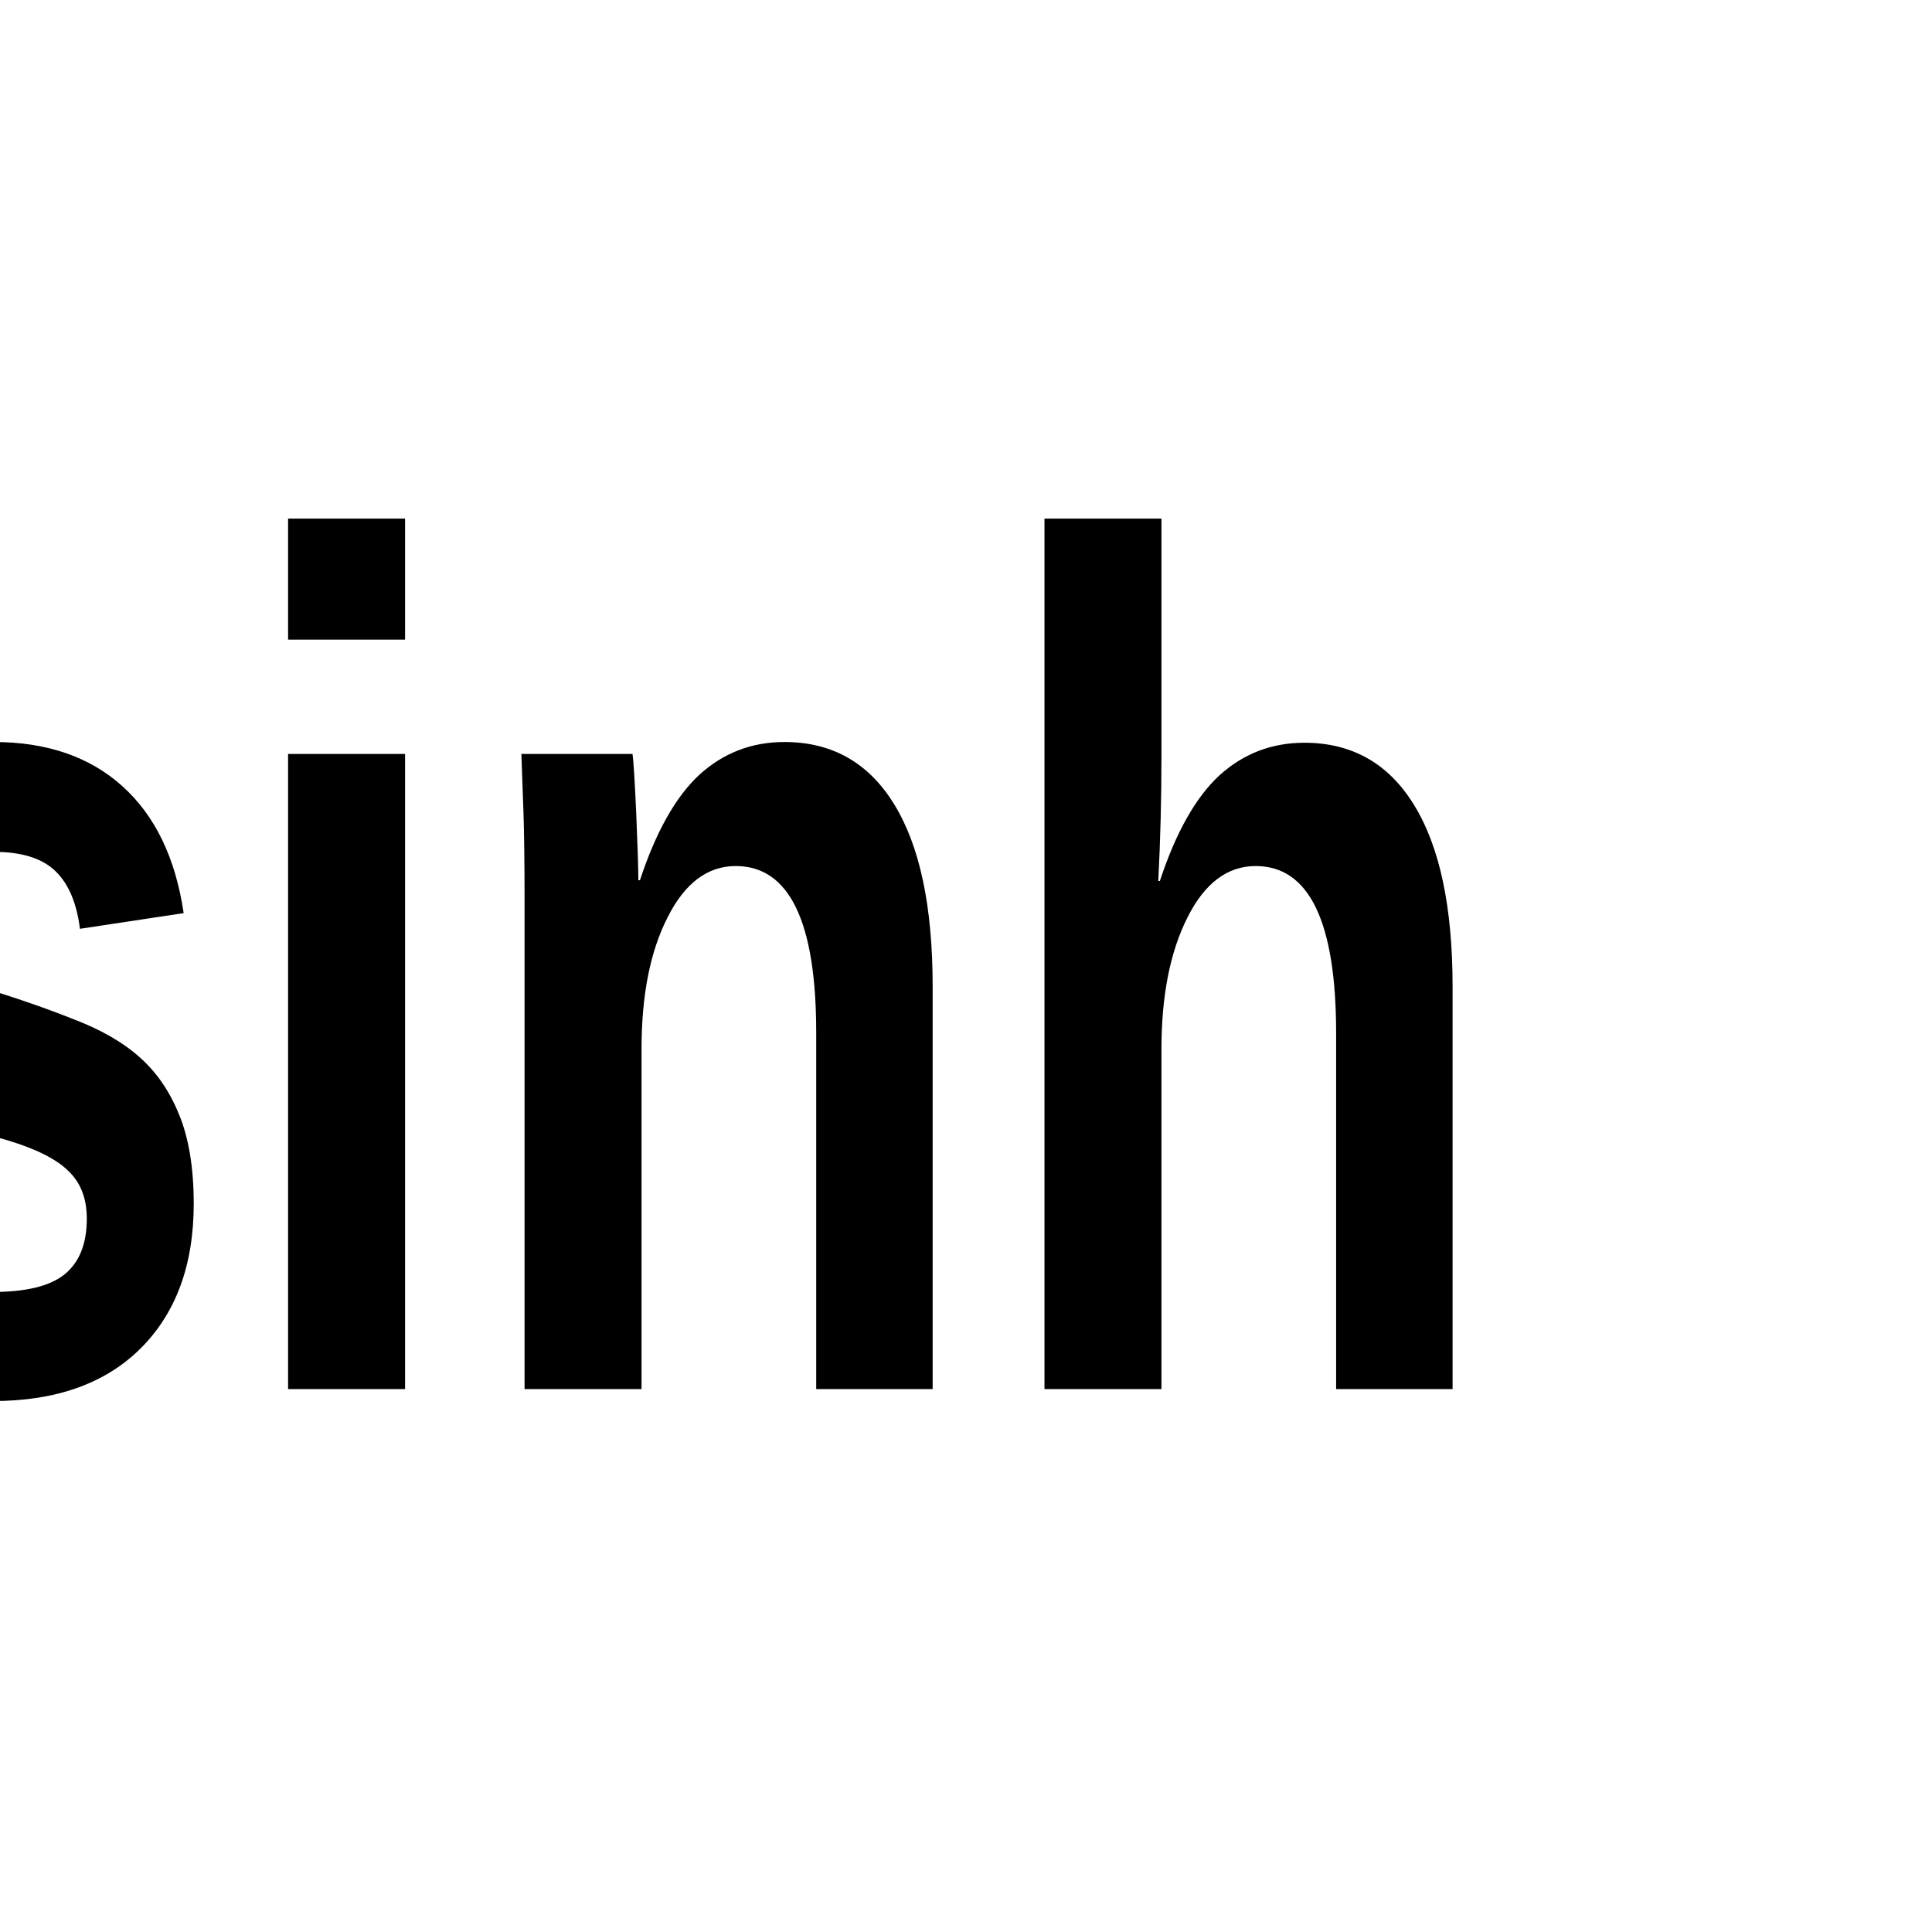
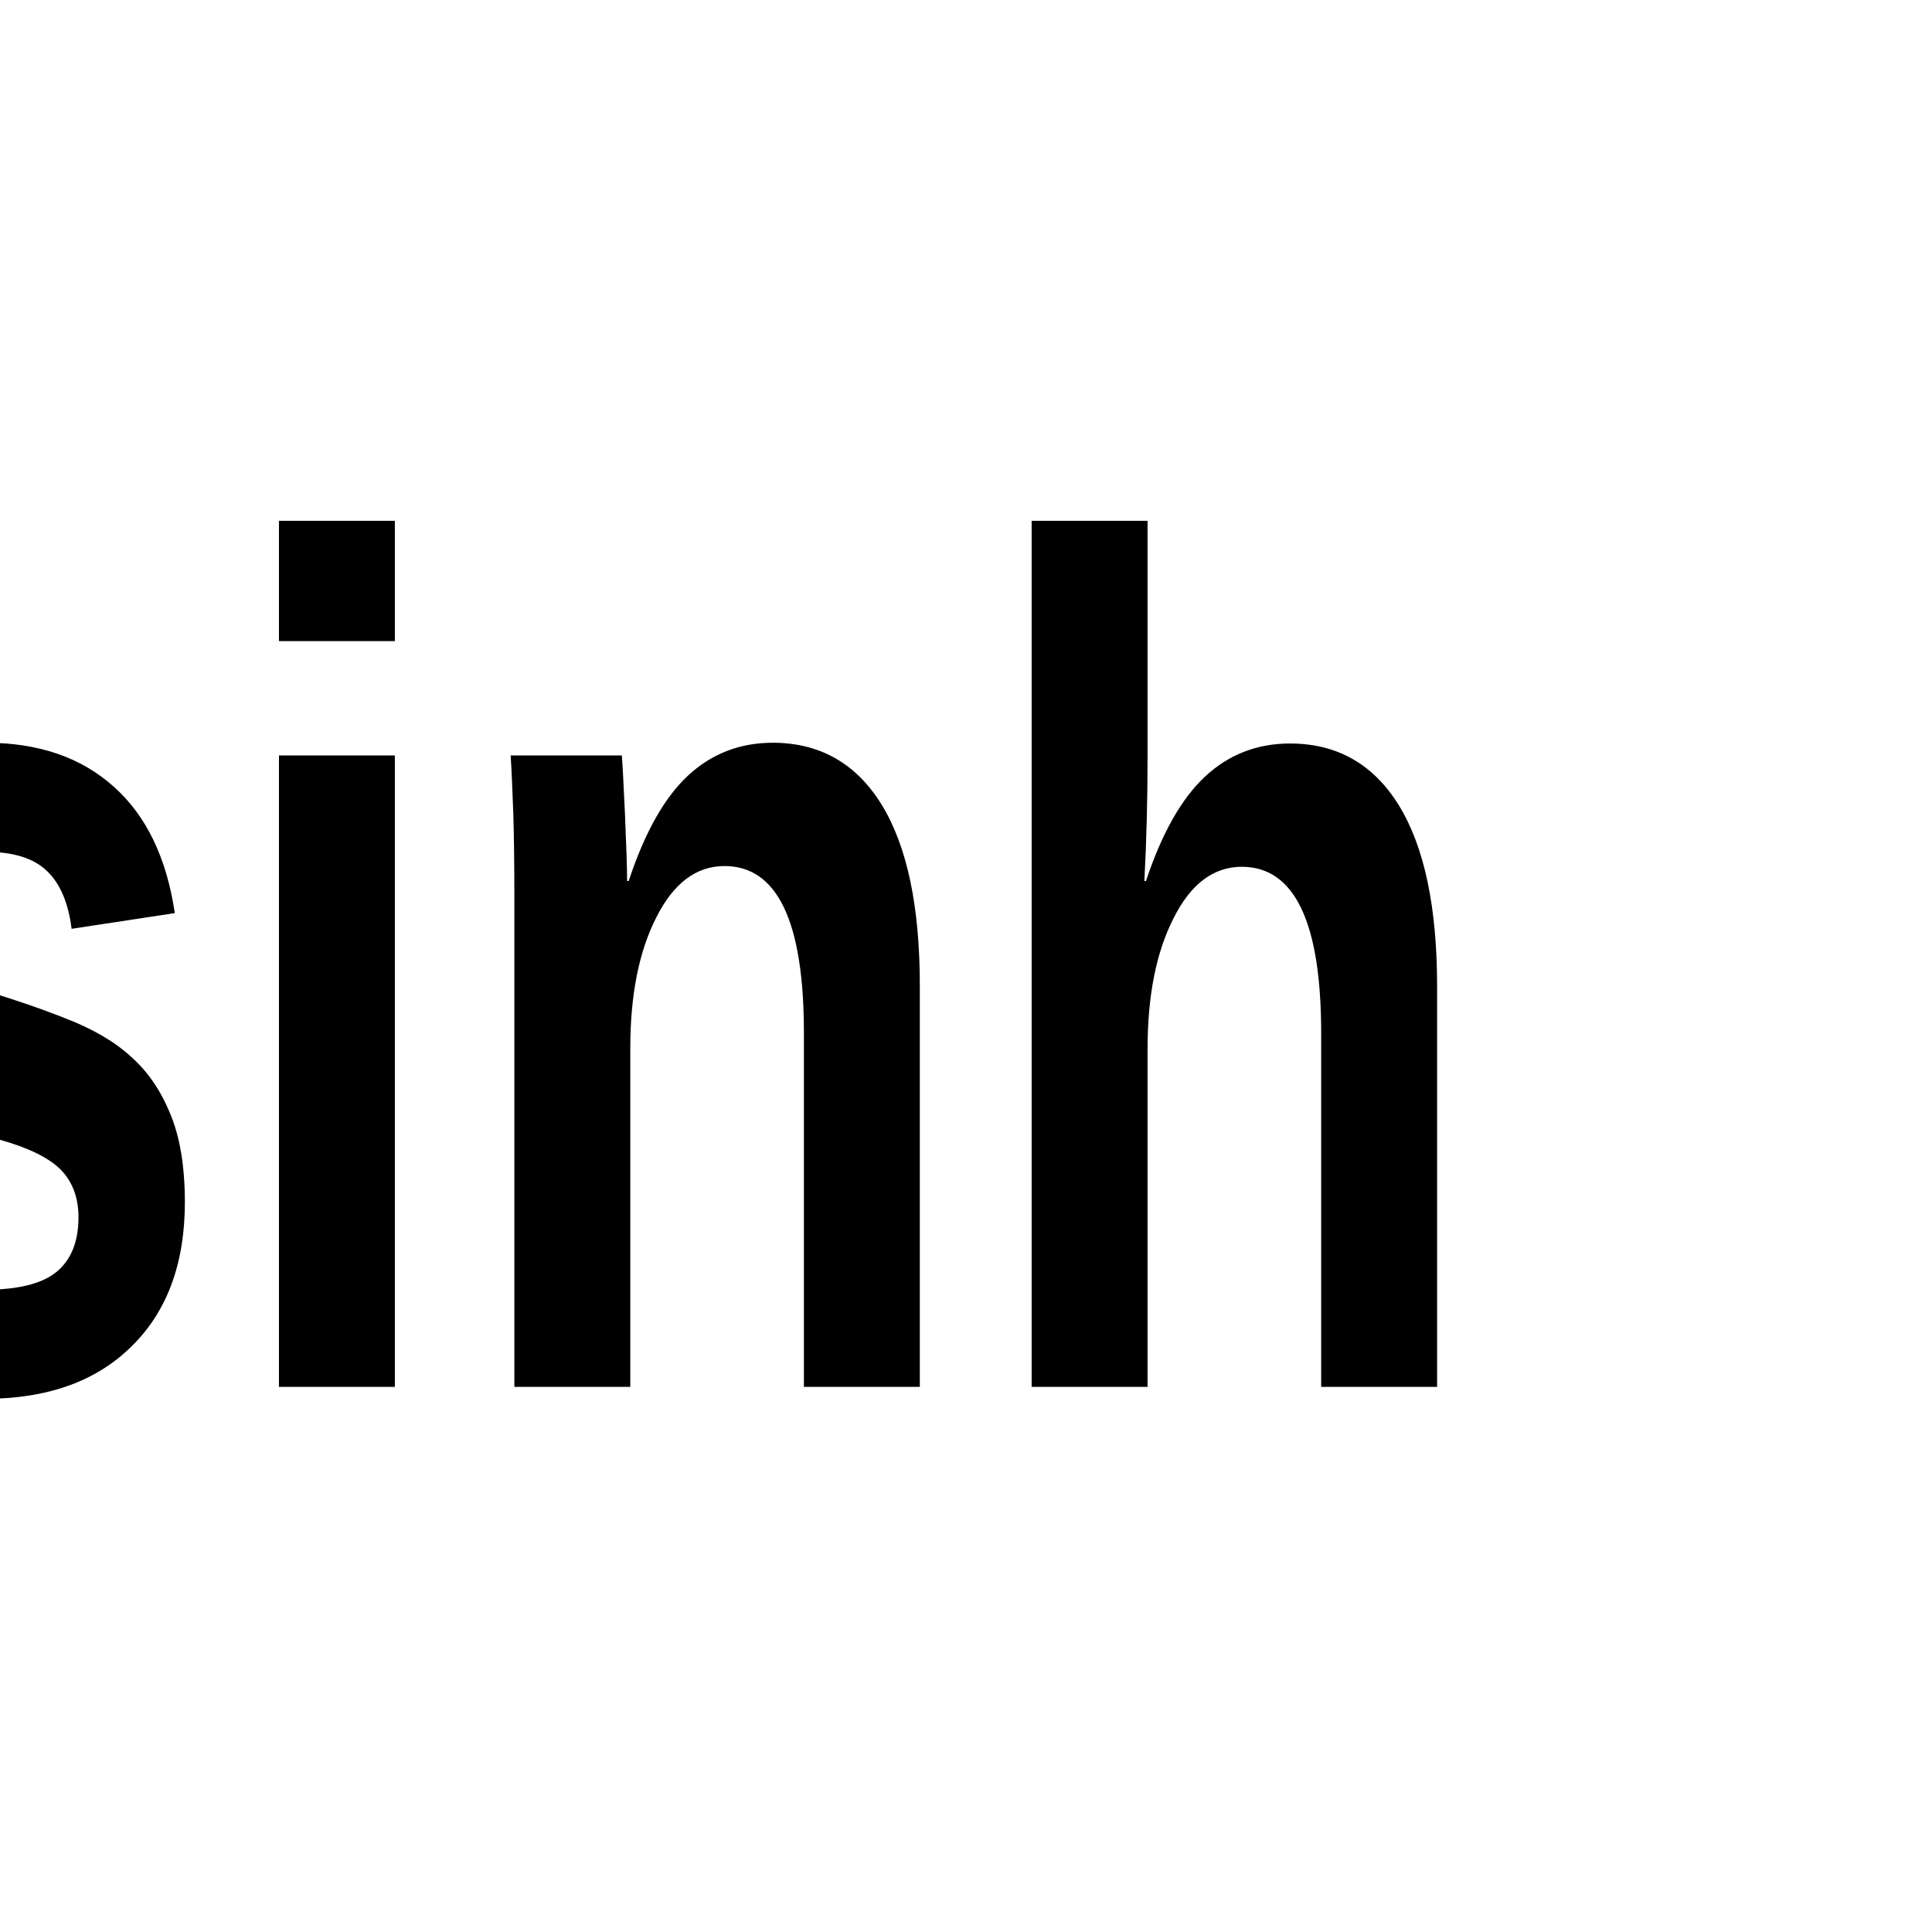
- <svg xmlns="http://www.w3.org/2000/svg" version="1.1" width="48" height="48" id="svg11300">
+ <svg xmlns="http://www.w3.org/2000/svg" id="svg11300" height="48" width="48" version="1.1">
  <defs id="defs3" />
-   <text x="29.074" y="29.045" transform="scale(0.8416471,1.188146)" id="text3029" xml:space="preserve" style="font-size:25.124px;font-style:normal;font-variant:normal;font-weight:bold;font-stretch:normal;text-align:center;line-height:125%;writing-mode:lr-tb;text-anchor:middle;fill:#000000;fill-opacity:1;stroke:none;font-family:Arial;-inkscape-font-specification:Arial Bold">
-     <tspan x="29.074" y="29.045" id="tspan3031" style="stroke:none">sinh</tspan>
+   <text style="font-size:25px;font-style:normal;font-variant:normal;font-weight:bold;font-stretch:normal;text-align:center;line-height:125%;writing-mode:lr-tb;text-anchor:middle;fill:#000000;fill-opacity:1;stroke:none;font-family:Arial;-inkscape-font-specification:Arial Bold" xml:space="preserve" id="text3029" transform="scale(0.8416471,1.188146)" y="29.0" x="28.7">
+     <tspan style="stroke:none" id="tspan3031" y="29.0" x="28.7">sinh</tspan>
  </text>
</svg>
